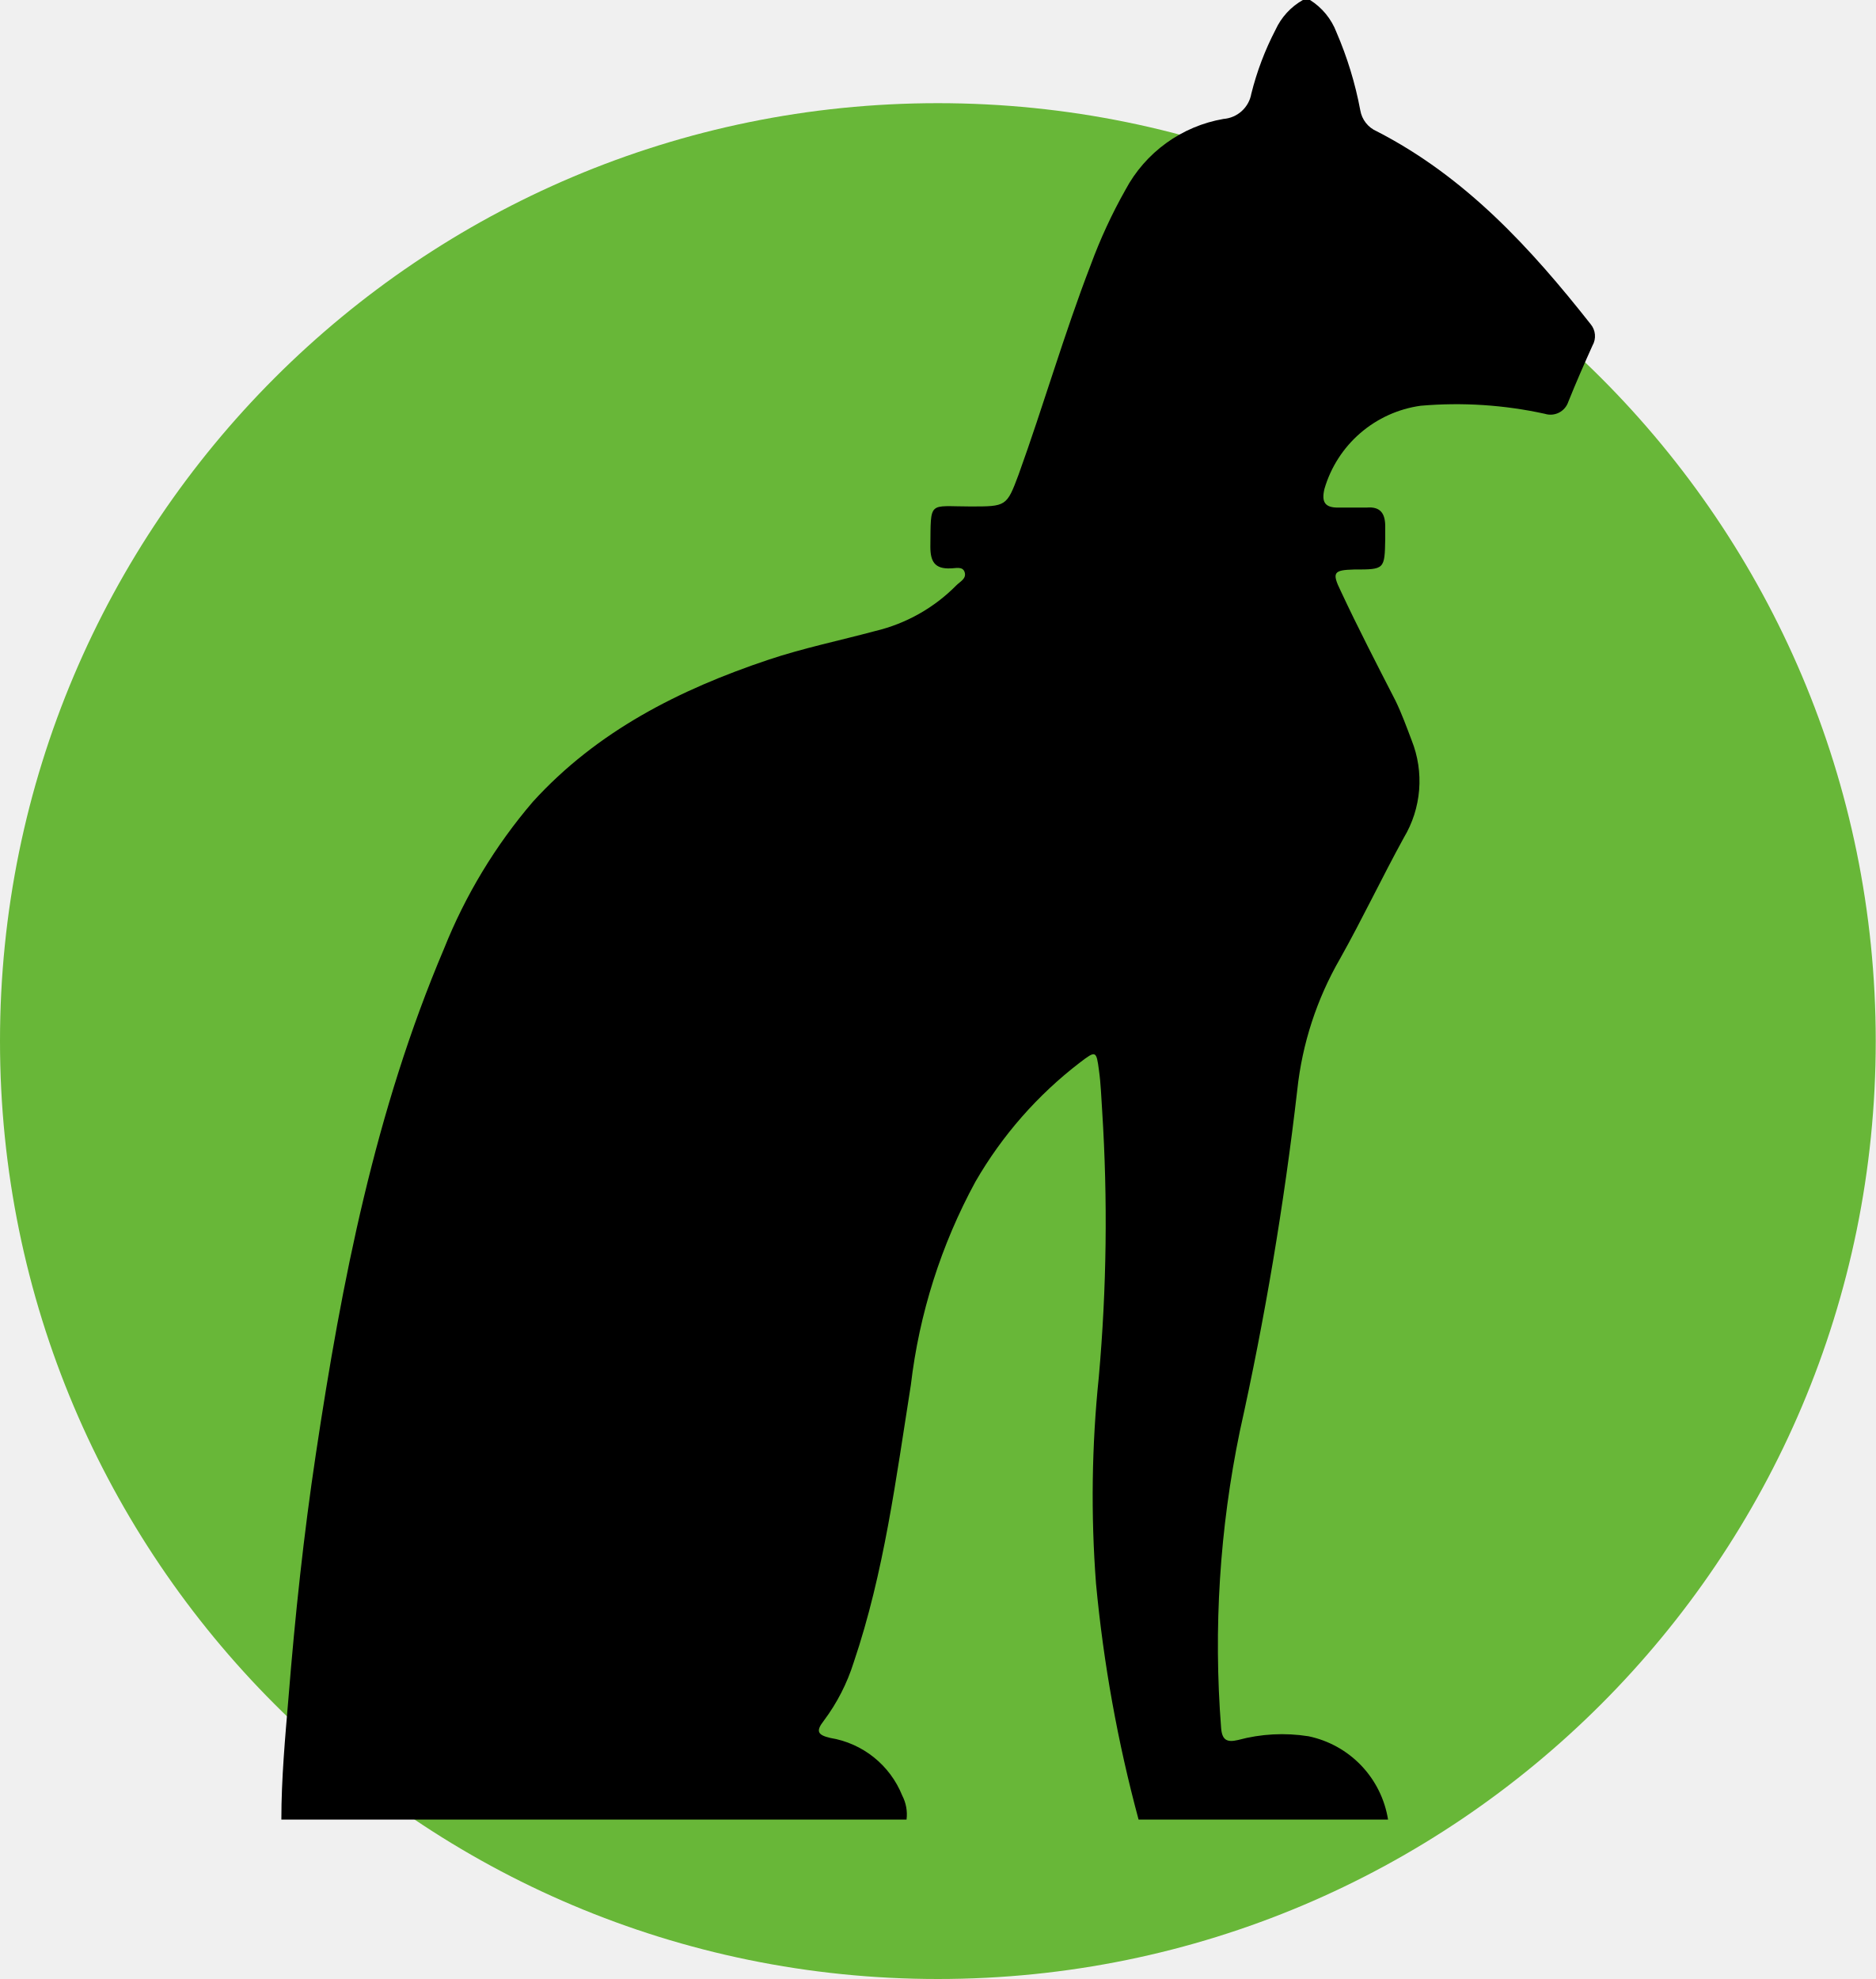
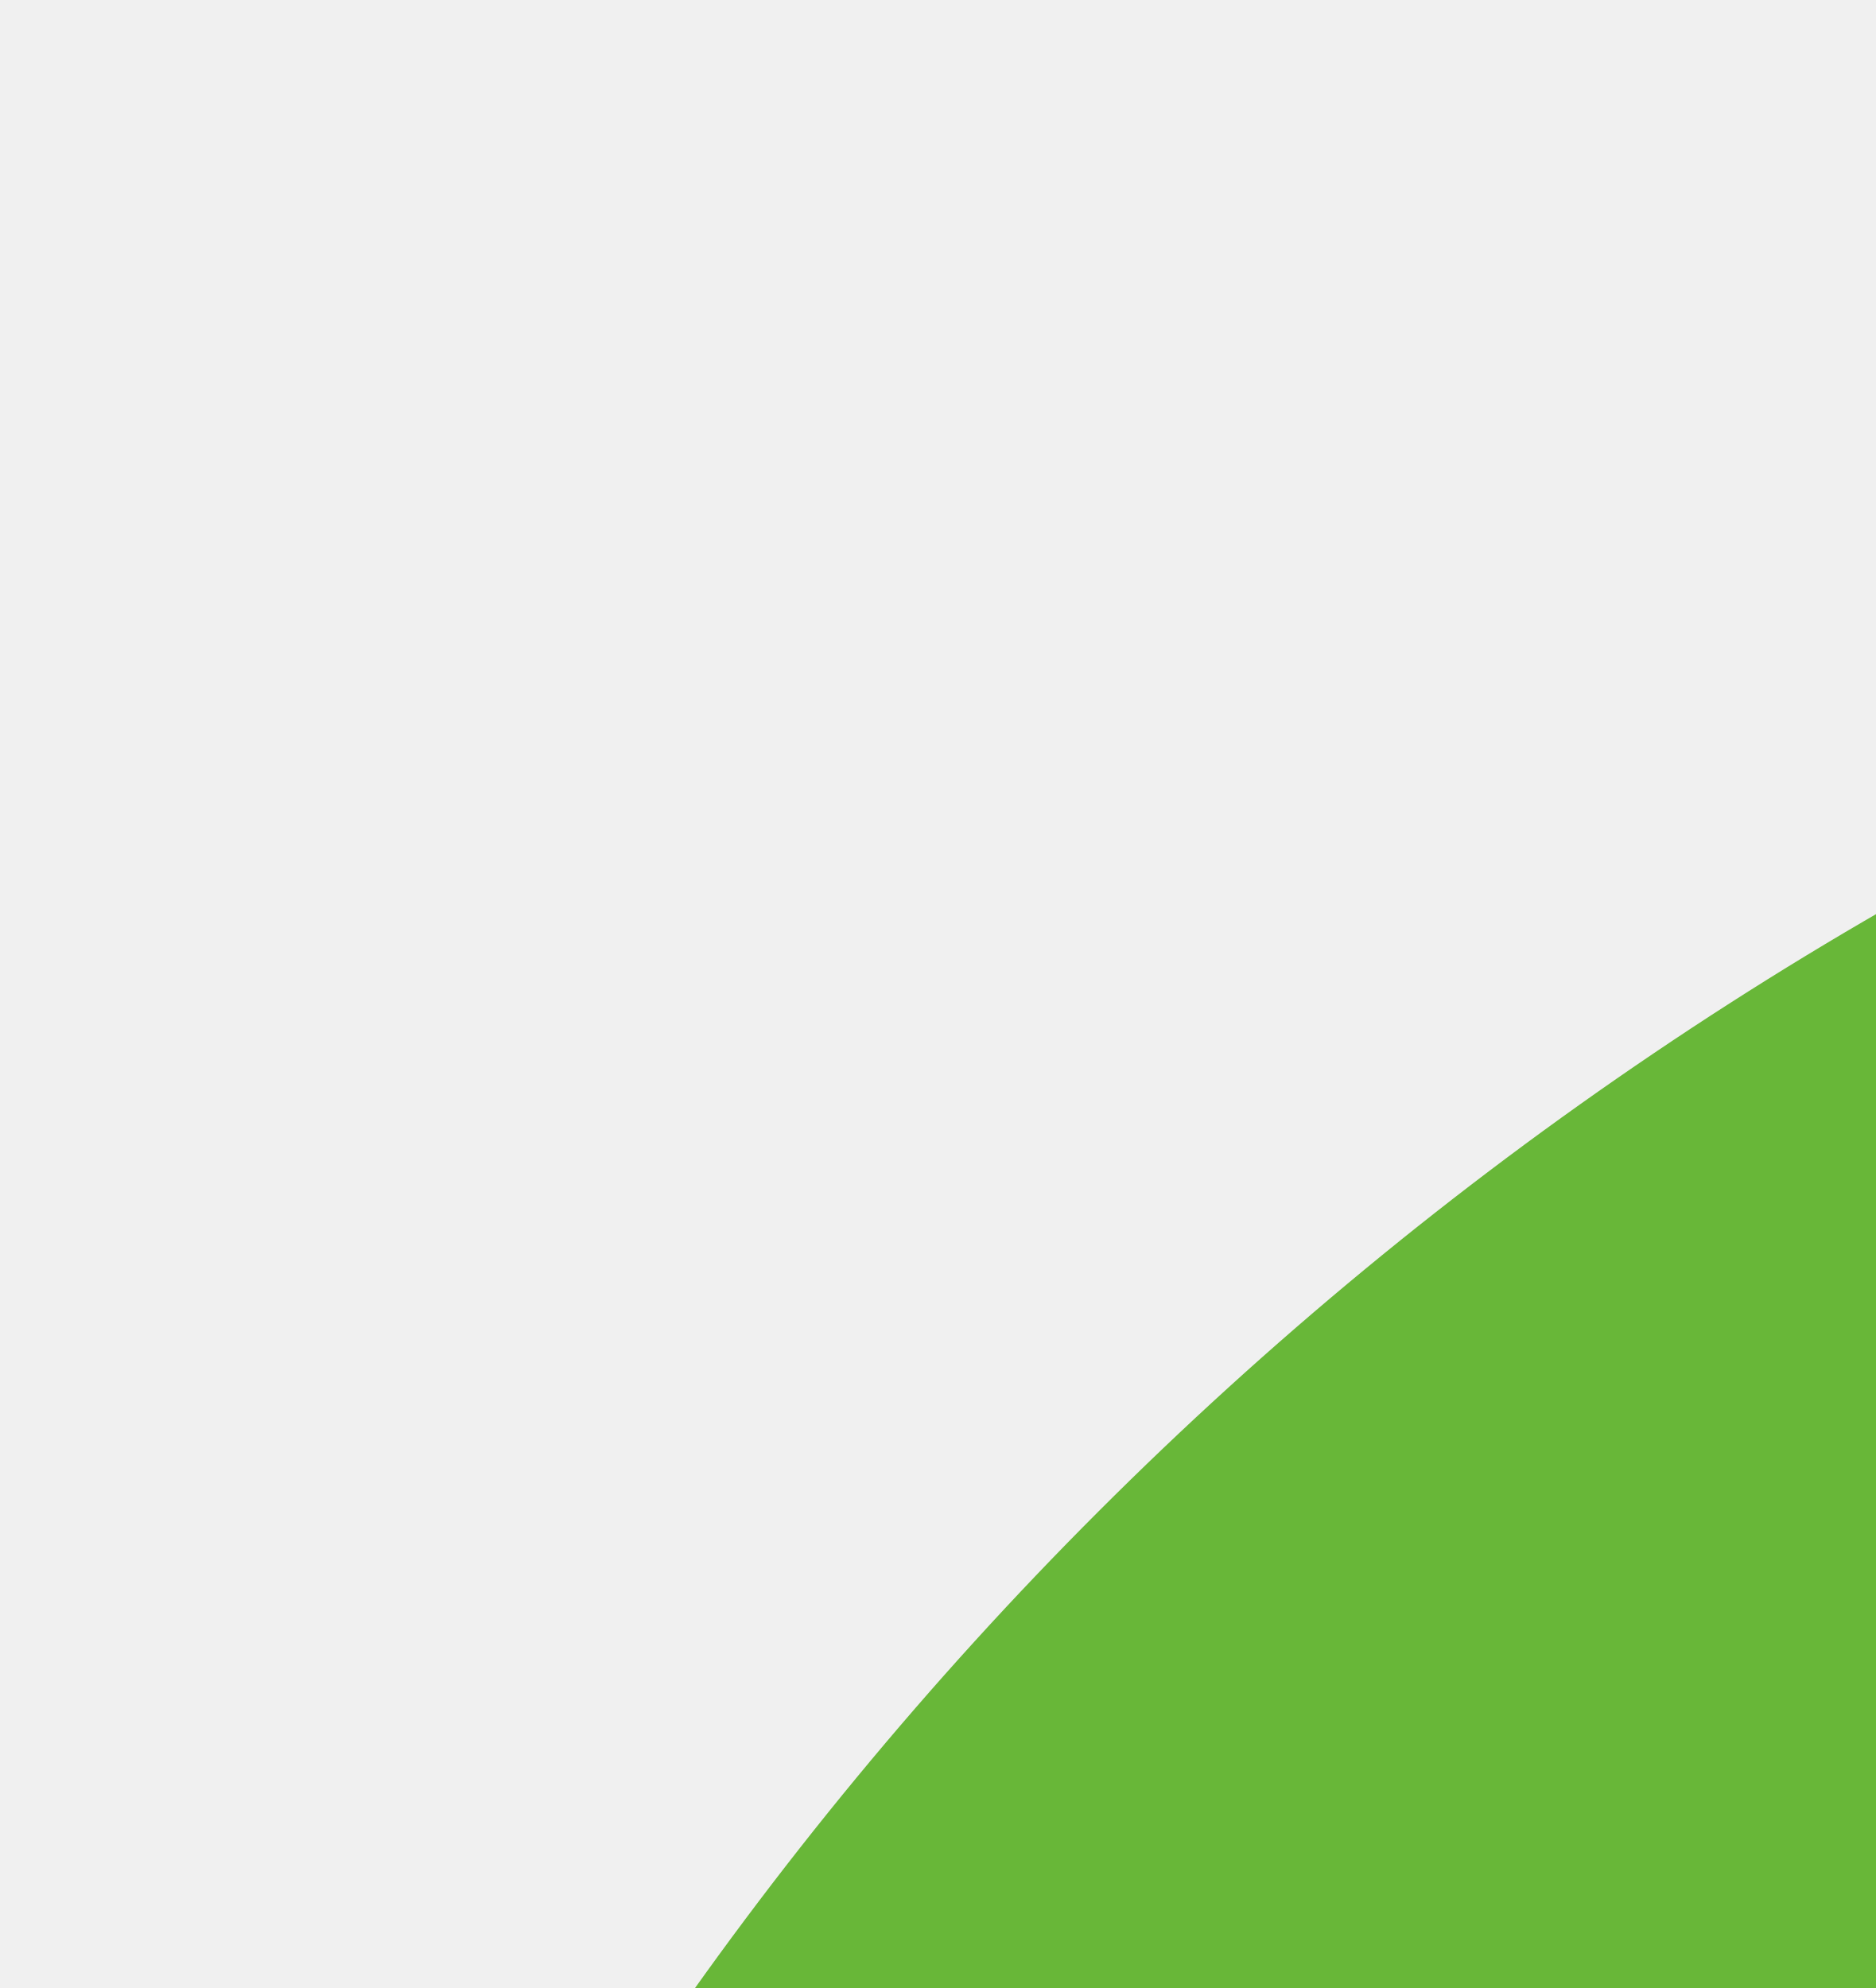
- <svg xmlns="http://www.w3.org/2000/svg" width="200" height="211" fill="none">
+ <svg xmlns="http://www.w3.org/2000/svg" width="50" height="53" fill="none">
  <circle cx="100" cy="111" r="100" fill="#68B738" />
  <g clip-path="url(#a)">
    <path fill="#000" d="M139.68 0h-.76A7 7 0 0 0 136 3.18a31.04 31.04 0 0 0-2.58 6.82c-.126.712-.486 1.361-1.022 1.846-.535.485-1.217.778-1.938.834-2.204.38-4.293 1.259-6.105 2.569-1.813 1.31-3.303 3.017-4.355 4.991-1.447 2.563-2.684 5.238-3.7 8-2.84 7.36-5.02 14.96-7.7 22.38-1.26 3.38-1.32 3.38-5.12 3.38-4.54 0-4.22-.7-4.28 4.3 0 1.58.48 2.38 2.16 2.3.52 0 1.3-.26 1.5.42.2.68-.48.98-.88 1.38a18 18 0 0 1-8.66 4.88c-3.8 1.02-7.68 1.82-11.38 3.06-9.5 3.18-18.28 7.62-25.12 15.14a56 56 0 0 0-9.48 15.68c-7.34 17.28-10.9 35.48-13.66 53.86-1.3 8.62-2.22 17.28-2.92 26-.36 4.28-.76 8.62-.76 12.98h66.66c.111-.88-.05-1.773-.46-2.56-.641-1.596-1.683-2.999-3.025-4.075-1.342-1.075-2.938-1.787-4.635-2.065-1.4-.32-1.56-.74-.7-1.84a20.692 20.692 0 0 0 3.18-6.2c3.26-9.62 4.52-19.66 6.1-29.6.892-7.592 3.228-14.944 6.88-21.66 2.849-4.943 6.649-9.273 11.18-12.74 1.66-1.26 1.72-1.26 2 .88.2 1.42.24 2.88.34 4.32.6 9.449.48 18.93-.36 28.36-.755 7.31-.856 14.672-.3 22 .795 8.507 2.314 16.931 4.54 25.18H148c-.347-2.165-1.344-4.174-2.858-5.759a10.825 10.825 0 0 0-5.622-3.121c-2.507-.398-5.07-.262-7.52.4-1.2.28-1.7 0-1.8-1.3-.827-10.588-.154-21.24 2-31.64 2.668-12.006 4.71-24.142 6.12-36.36.525-4.934 2.078-9.703 4.56-14 2.38-4.24 4.46-8.64 6.8-12.9.929-1.549 1.488-3.291 1.634-5.092.146-1.8-.126-3.61-.794-5.288-.54-1.42-1.06-2.86-1.72-4.22-2-3.9-4-7.76-5.84-11.7-.98-2-.76-2.24 1.42-2.3 3.26 0 3.26 0 3.32-3.28v-1.32c0-1.38-.52-2.14-2-2h-3.04c-1.38 0-1.78-.58-1.44-2 .675-2.308 2.002-4.373 3.822-5.944 1.82-1.572 4.056-2.584 6.438-2.916 4.431-.384 8.896-.094 13.24.86.501.158 1.045.112 1.512-.127.468-.24.823-.654.988-1.153.8-2 1.68-4 2.58-6 .204-.355.294-.764.258-1.171-.035-.408-.195-.795-.458-1.109-6.4-8.12-13.34-15.7-22.8-20.56-.457-.197-.858-.505-1.165-.896-.307-.391-.512-.853-.595-1.344a39.163 39.163 0 0 0-2.54-8.32A7 7 0 0 0 139.68 0Z" />
  </g>
  <defs>
    <clipPath id="a">
      <path fill="#fff" d="M30 0h140v194H30z" />
    </clipPath>
  </defs>
</svg>
